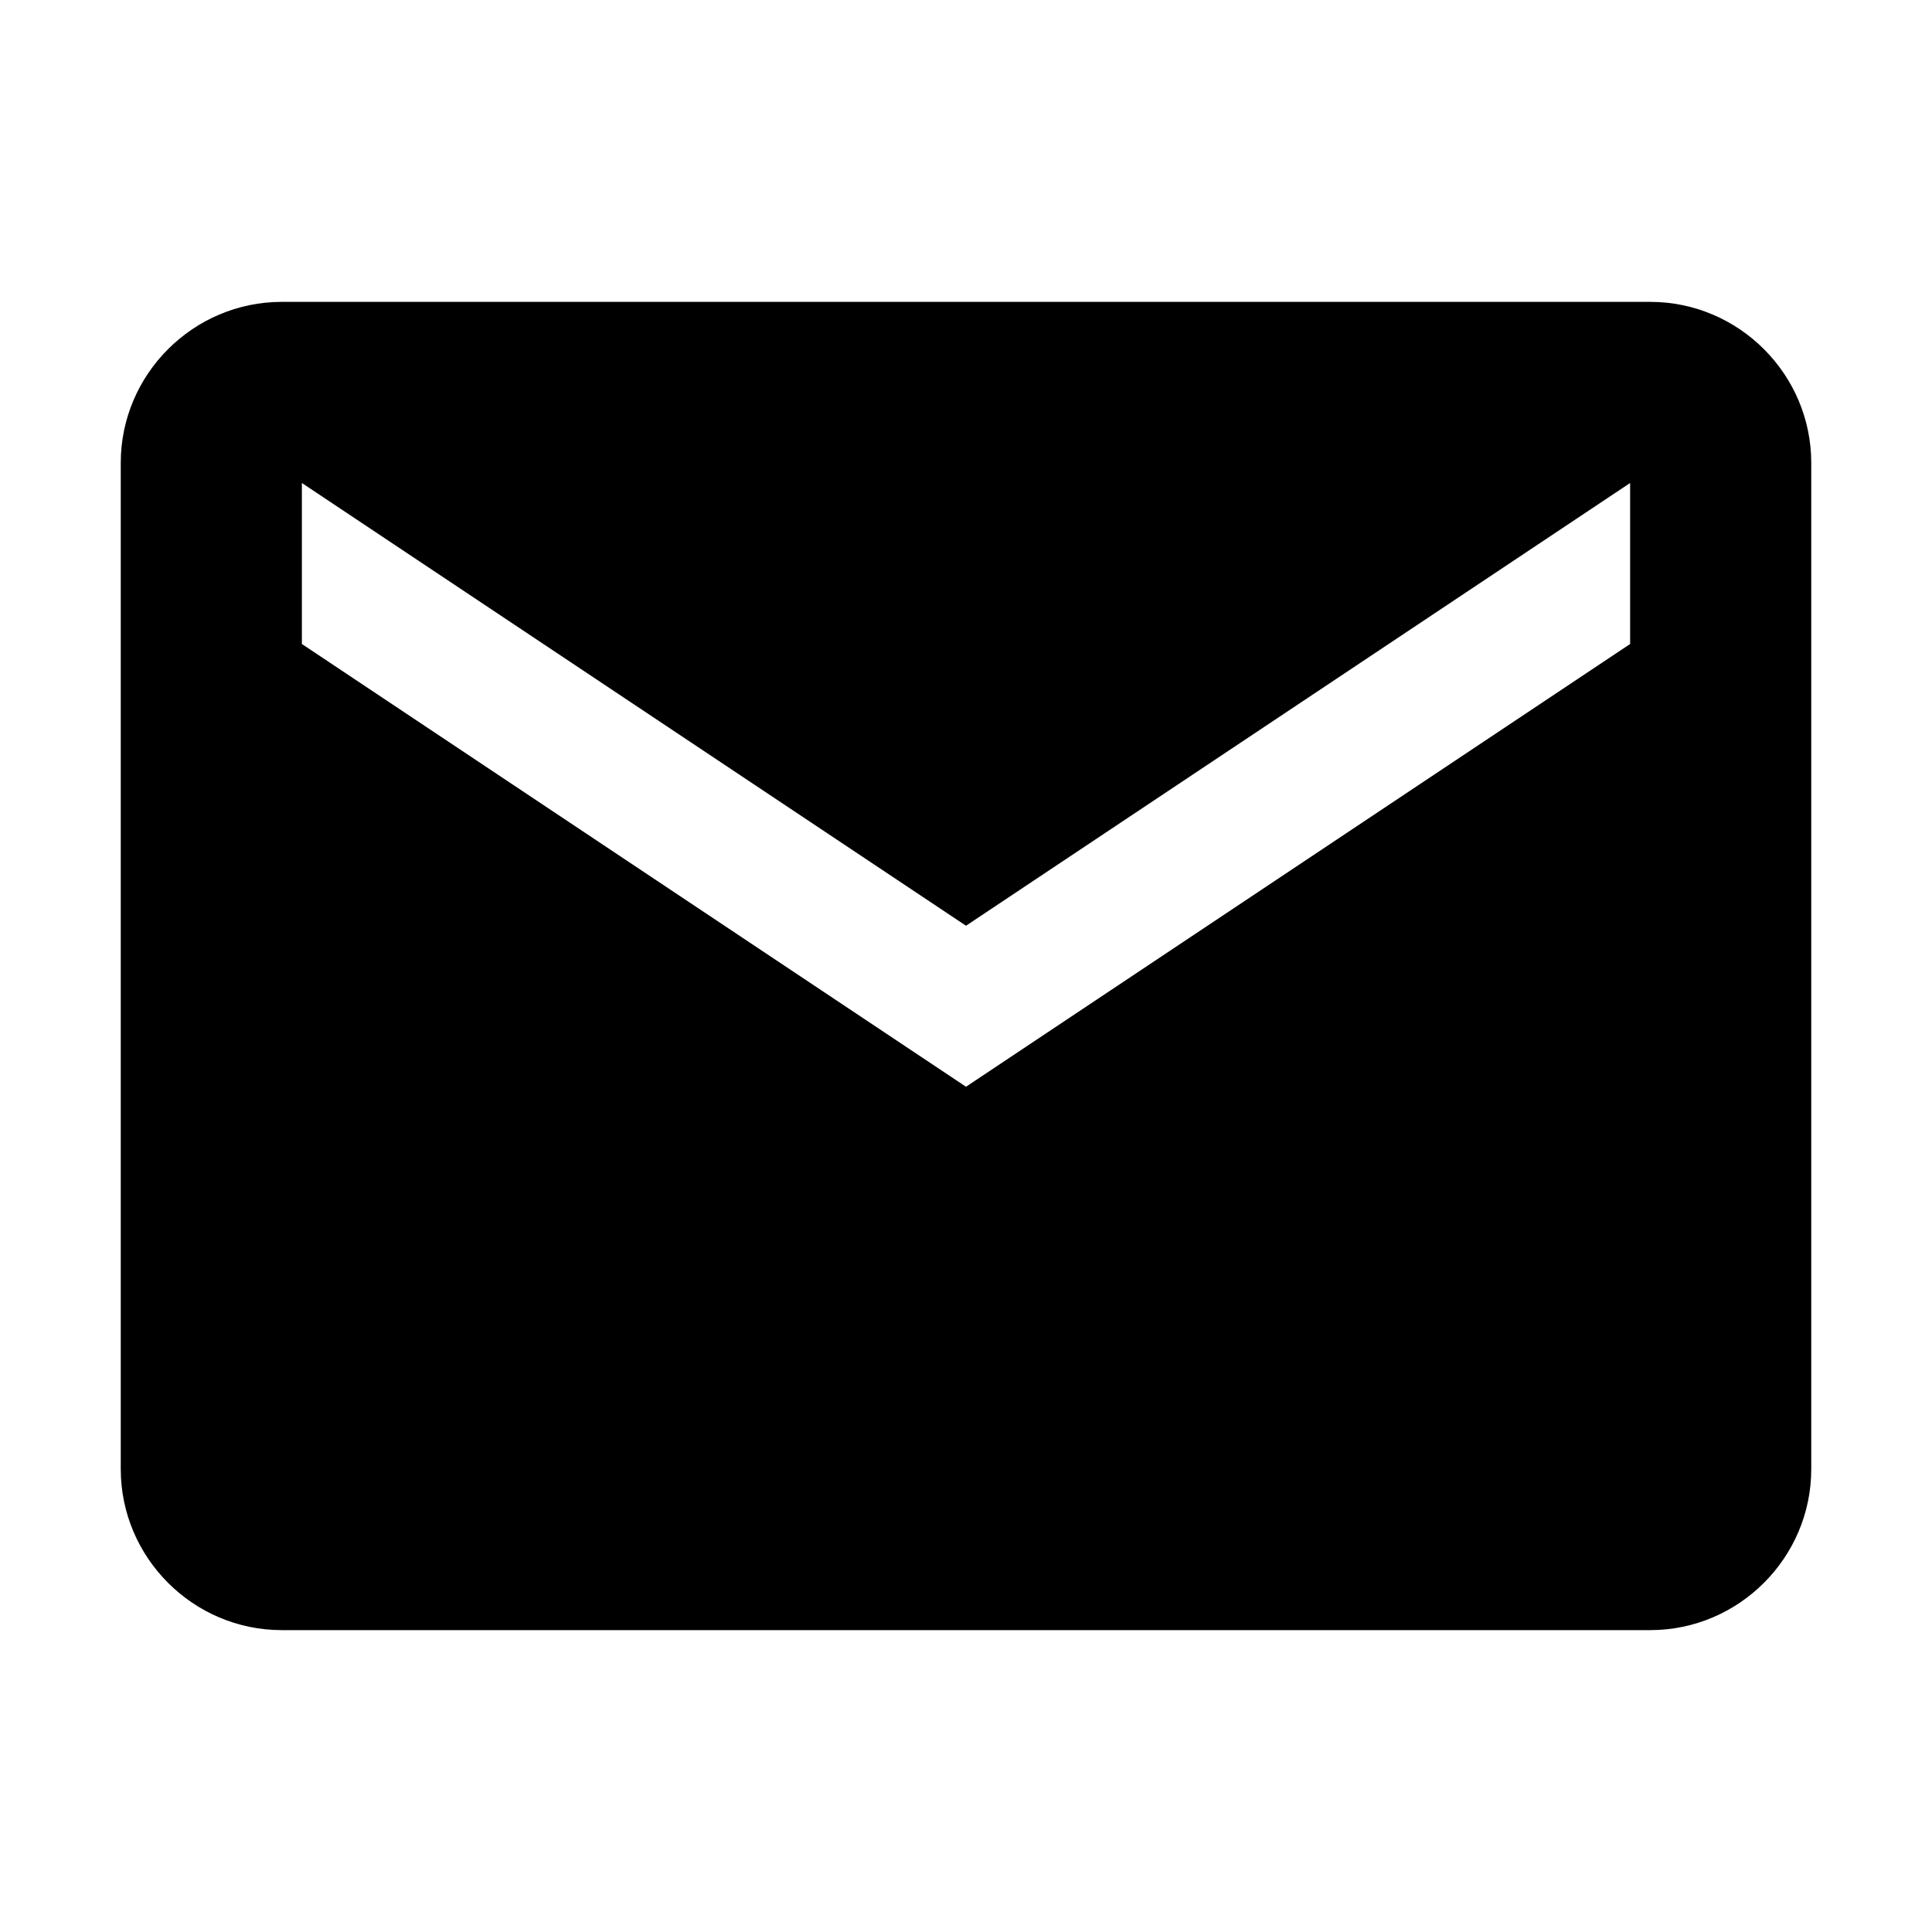
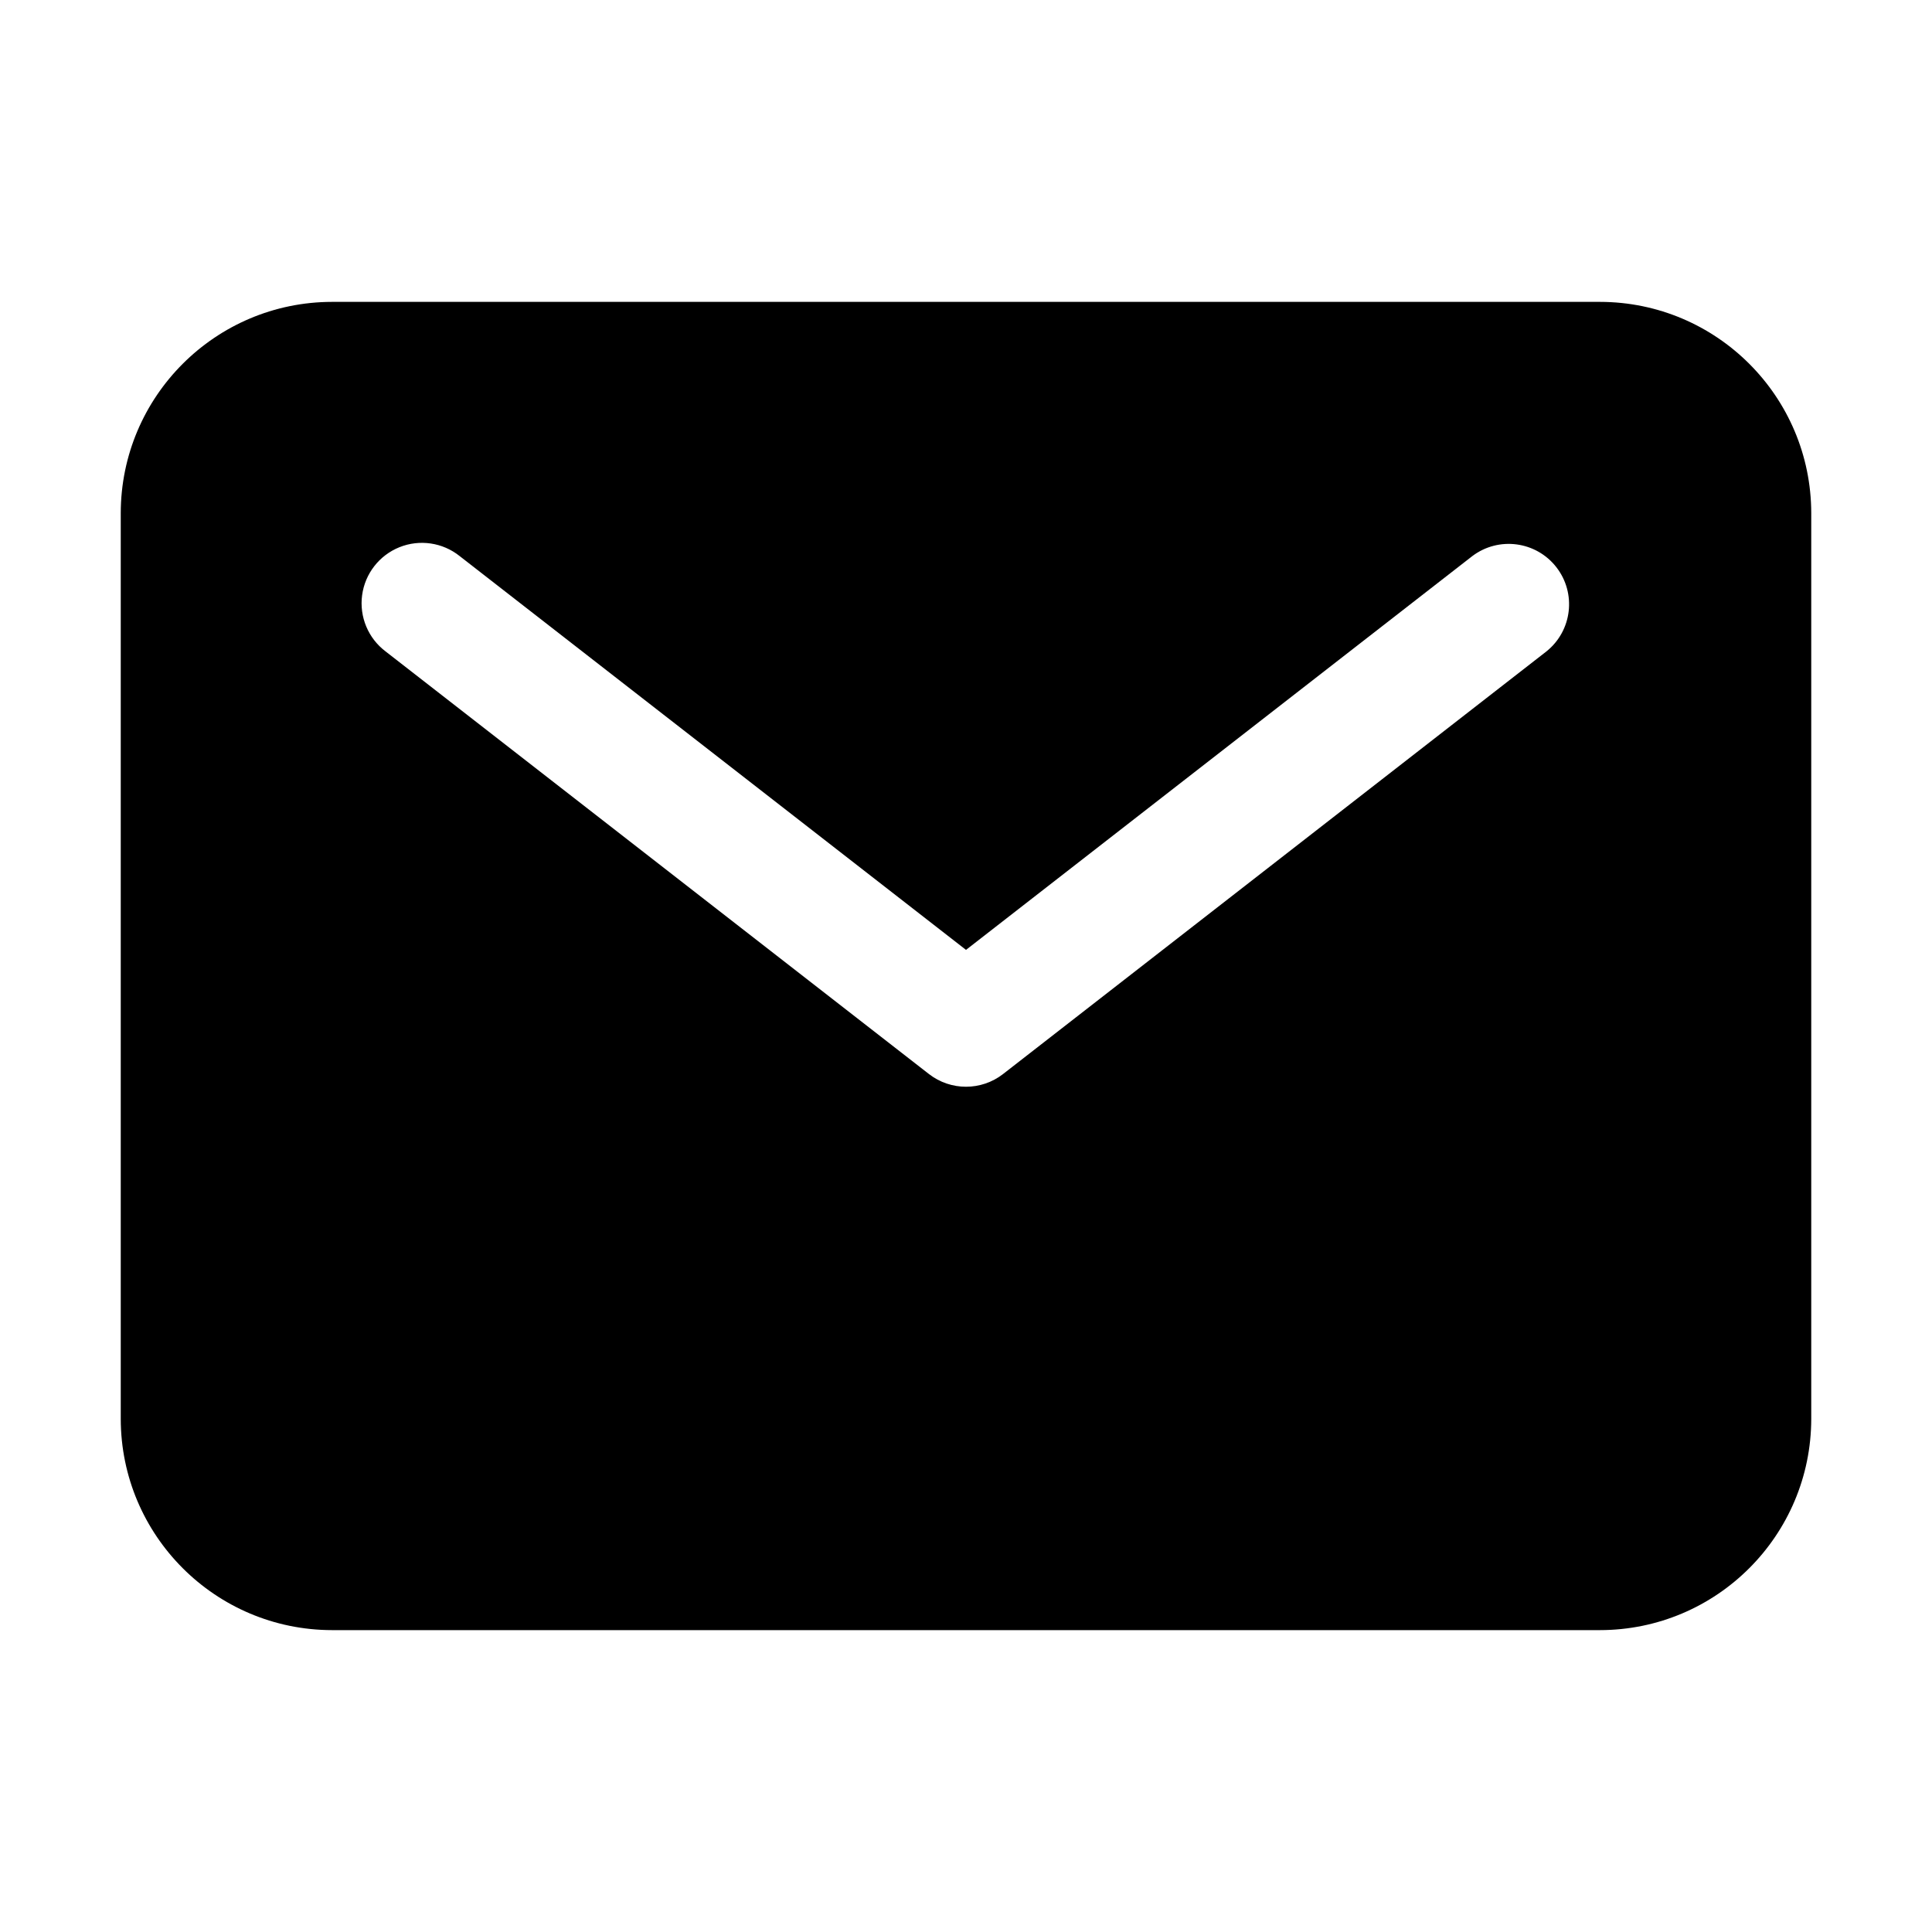
- <svg xmlns="http://www.w3.org/2000/svg" viewBox="0 0 512 512">
-   <path d="M437.332 80H74.668C51.199 80 32 99.198 32 122.667v266.666C32 412.802 51.199 432 74.668 432h362.664C460.801 432 480 412.802 480 389.333V122.667C480 99.198 460.801 80 437.332 80zM432 170.667L256 288 80 170.667V128l176 117.333L432 128v42.667z" />
+ <svg xmlns="http://www.w3.org/2000/svg" width="512" height="512" viewBox="0 0 512 512">
+   <path d="M424,80H88a56.06,56.06,0,0,0-56,56V376a56.06,56.06,0,0,0,56,56H424a56.06,56.06,0,0,0,56-56V136A56.06,56.06,0,0,0,424,80Zm-14.18,92.63-144,112a16,16,0,0,1-19.64,0l-144-112a16,16,0,1,1,19.64-25.26L256,251.73,390.18,147.37a16,16,0,0,1,19.64,25.26Z" />
</svg>
